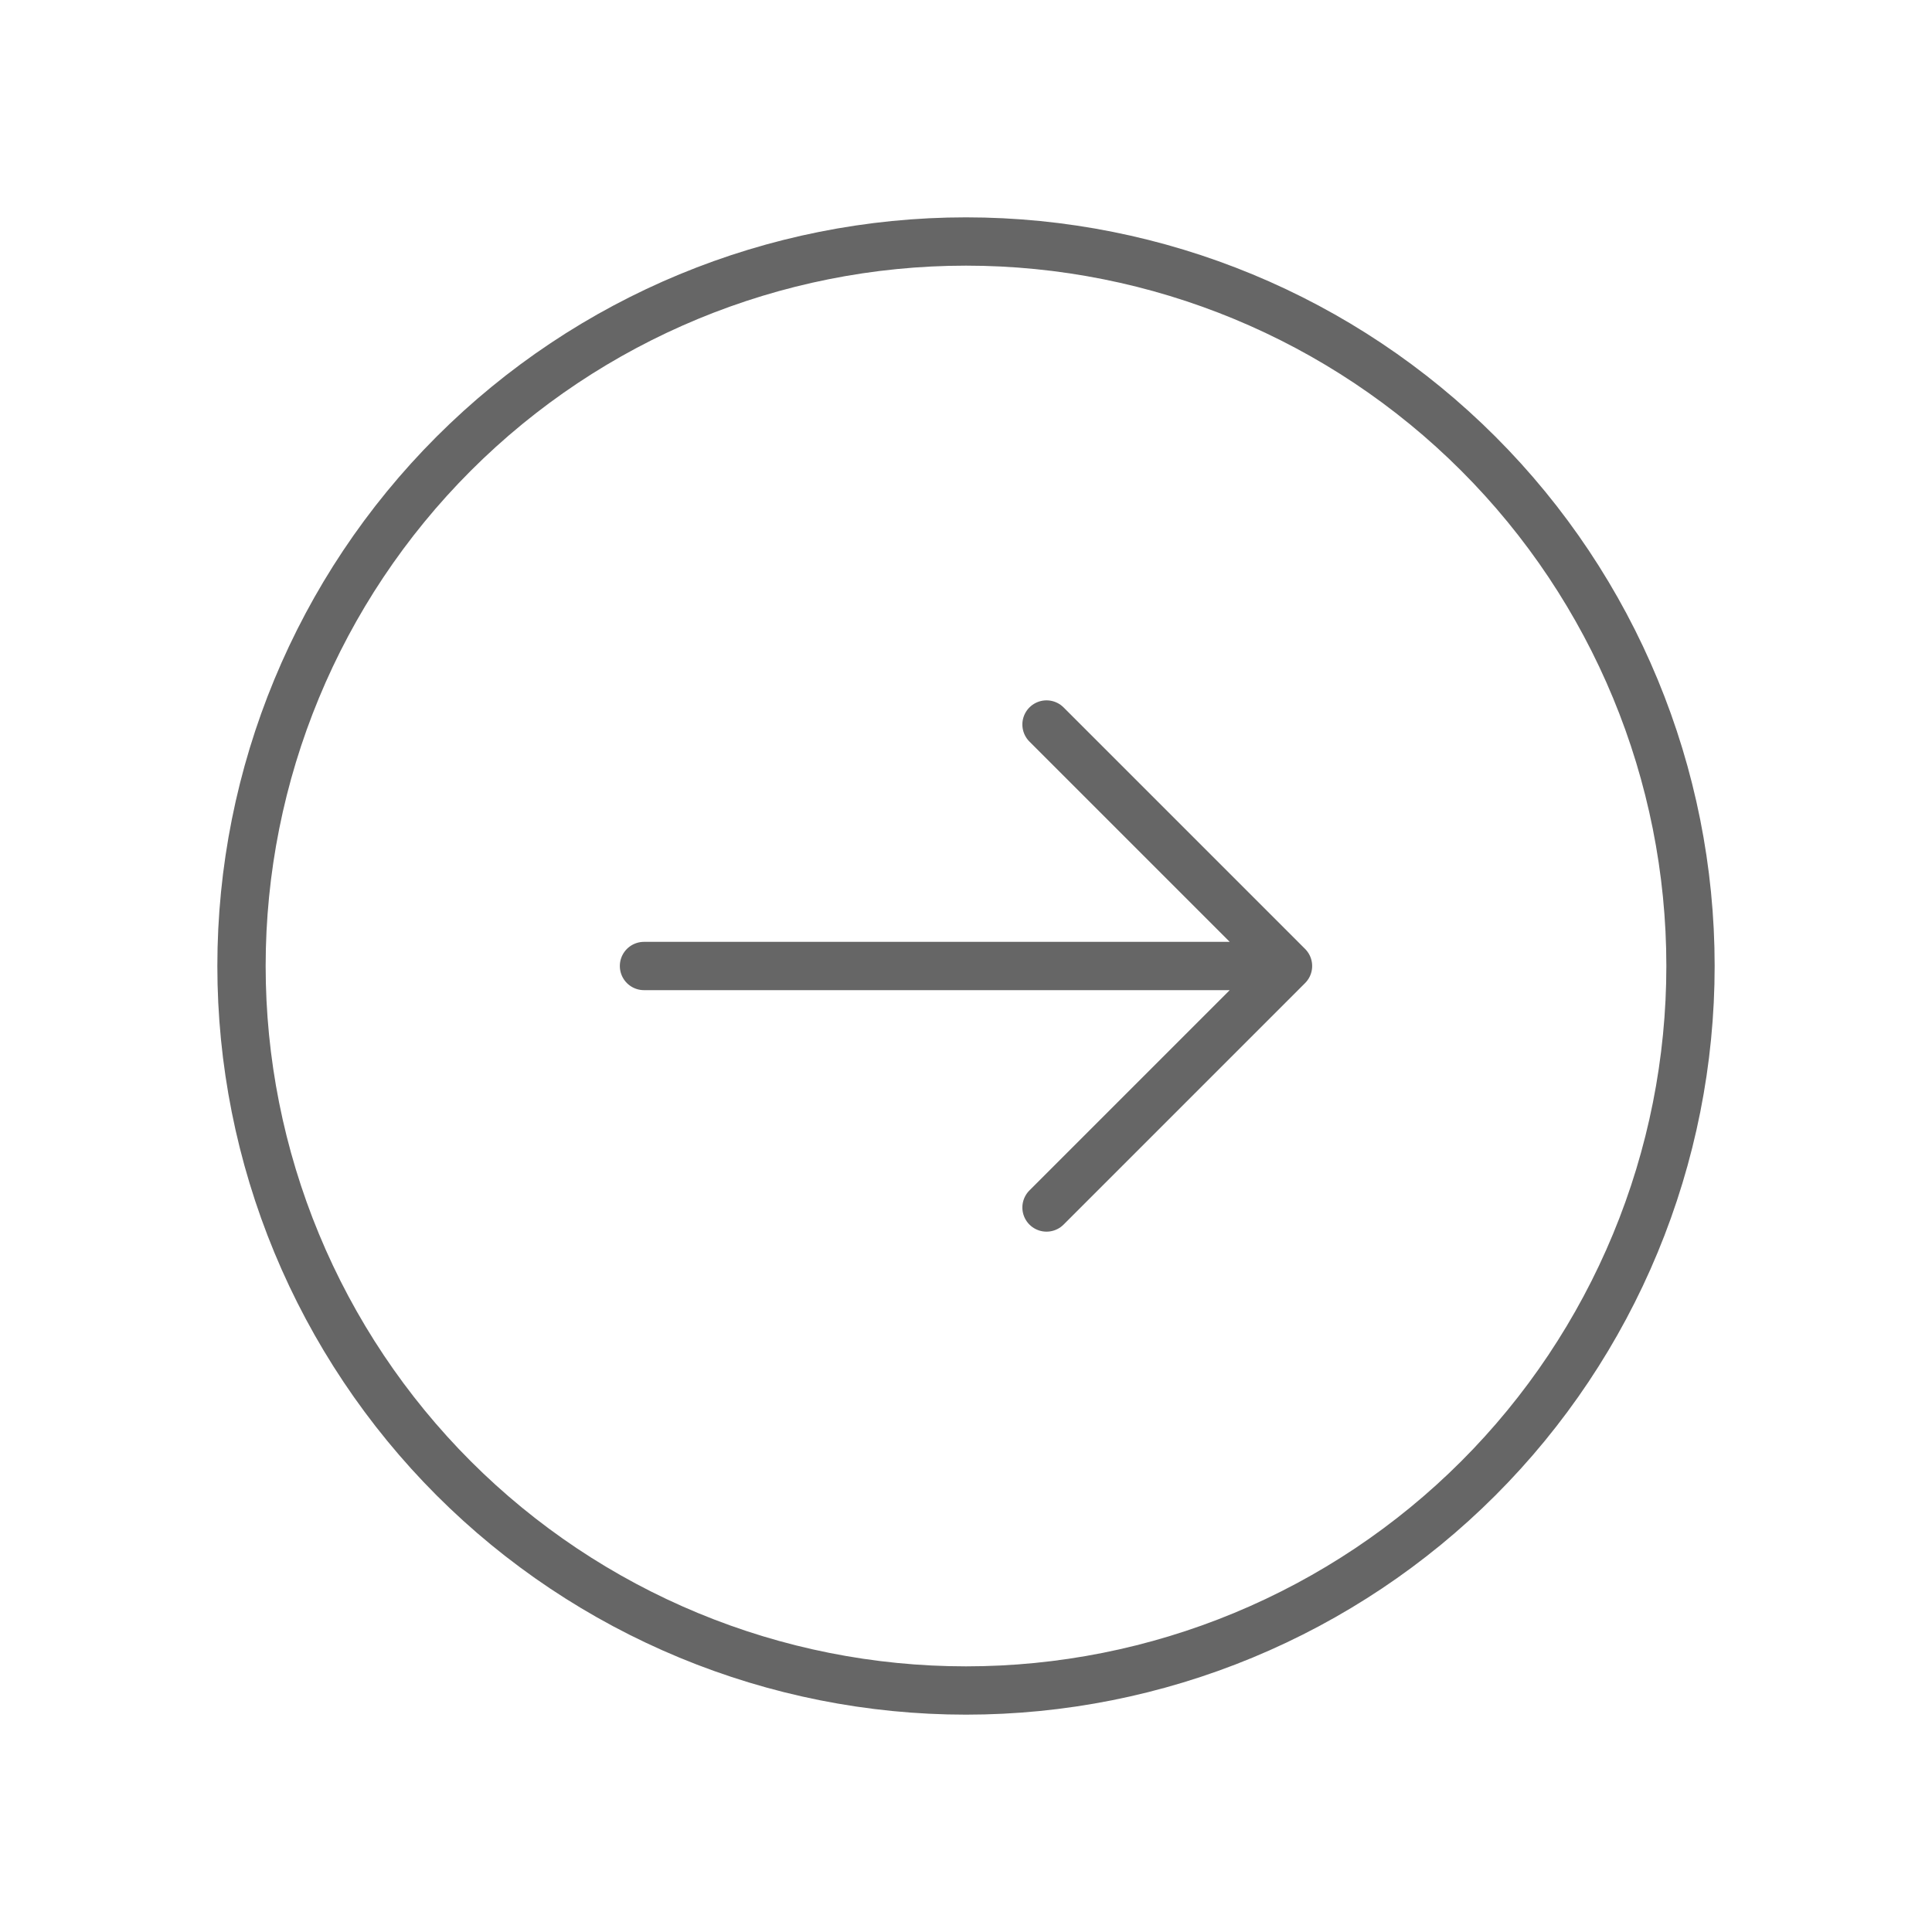
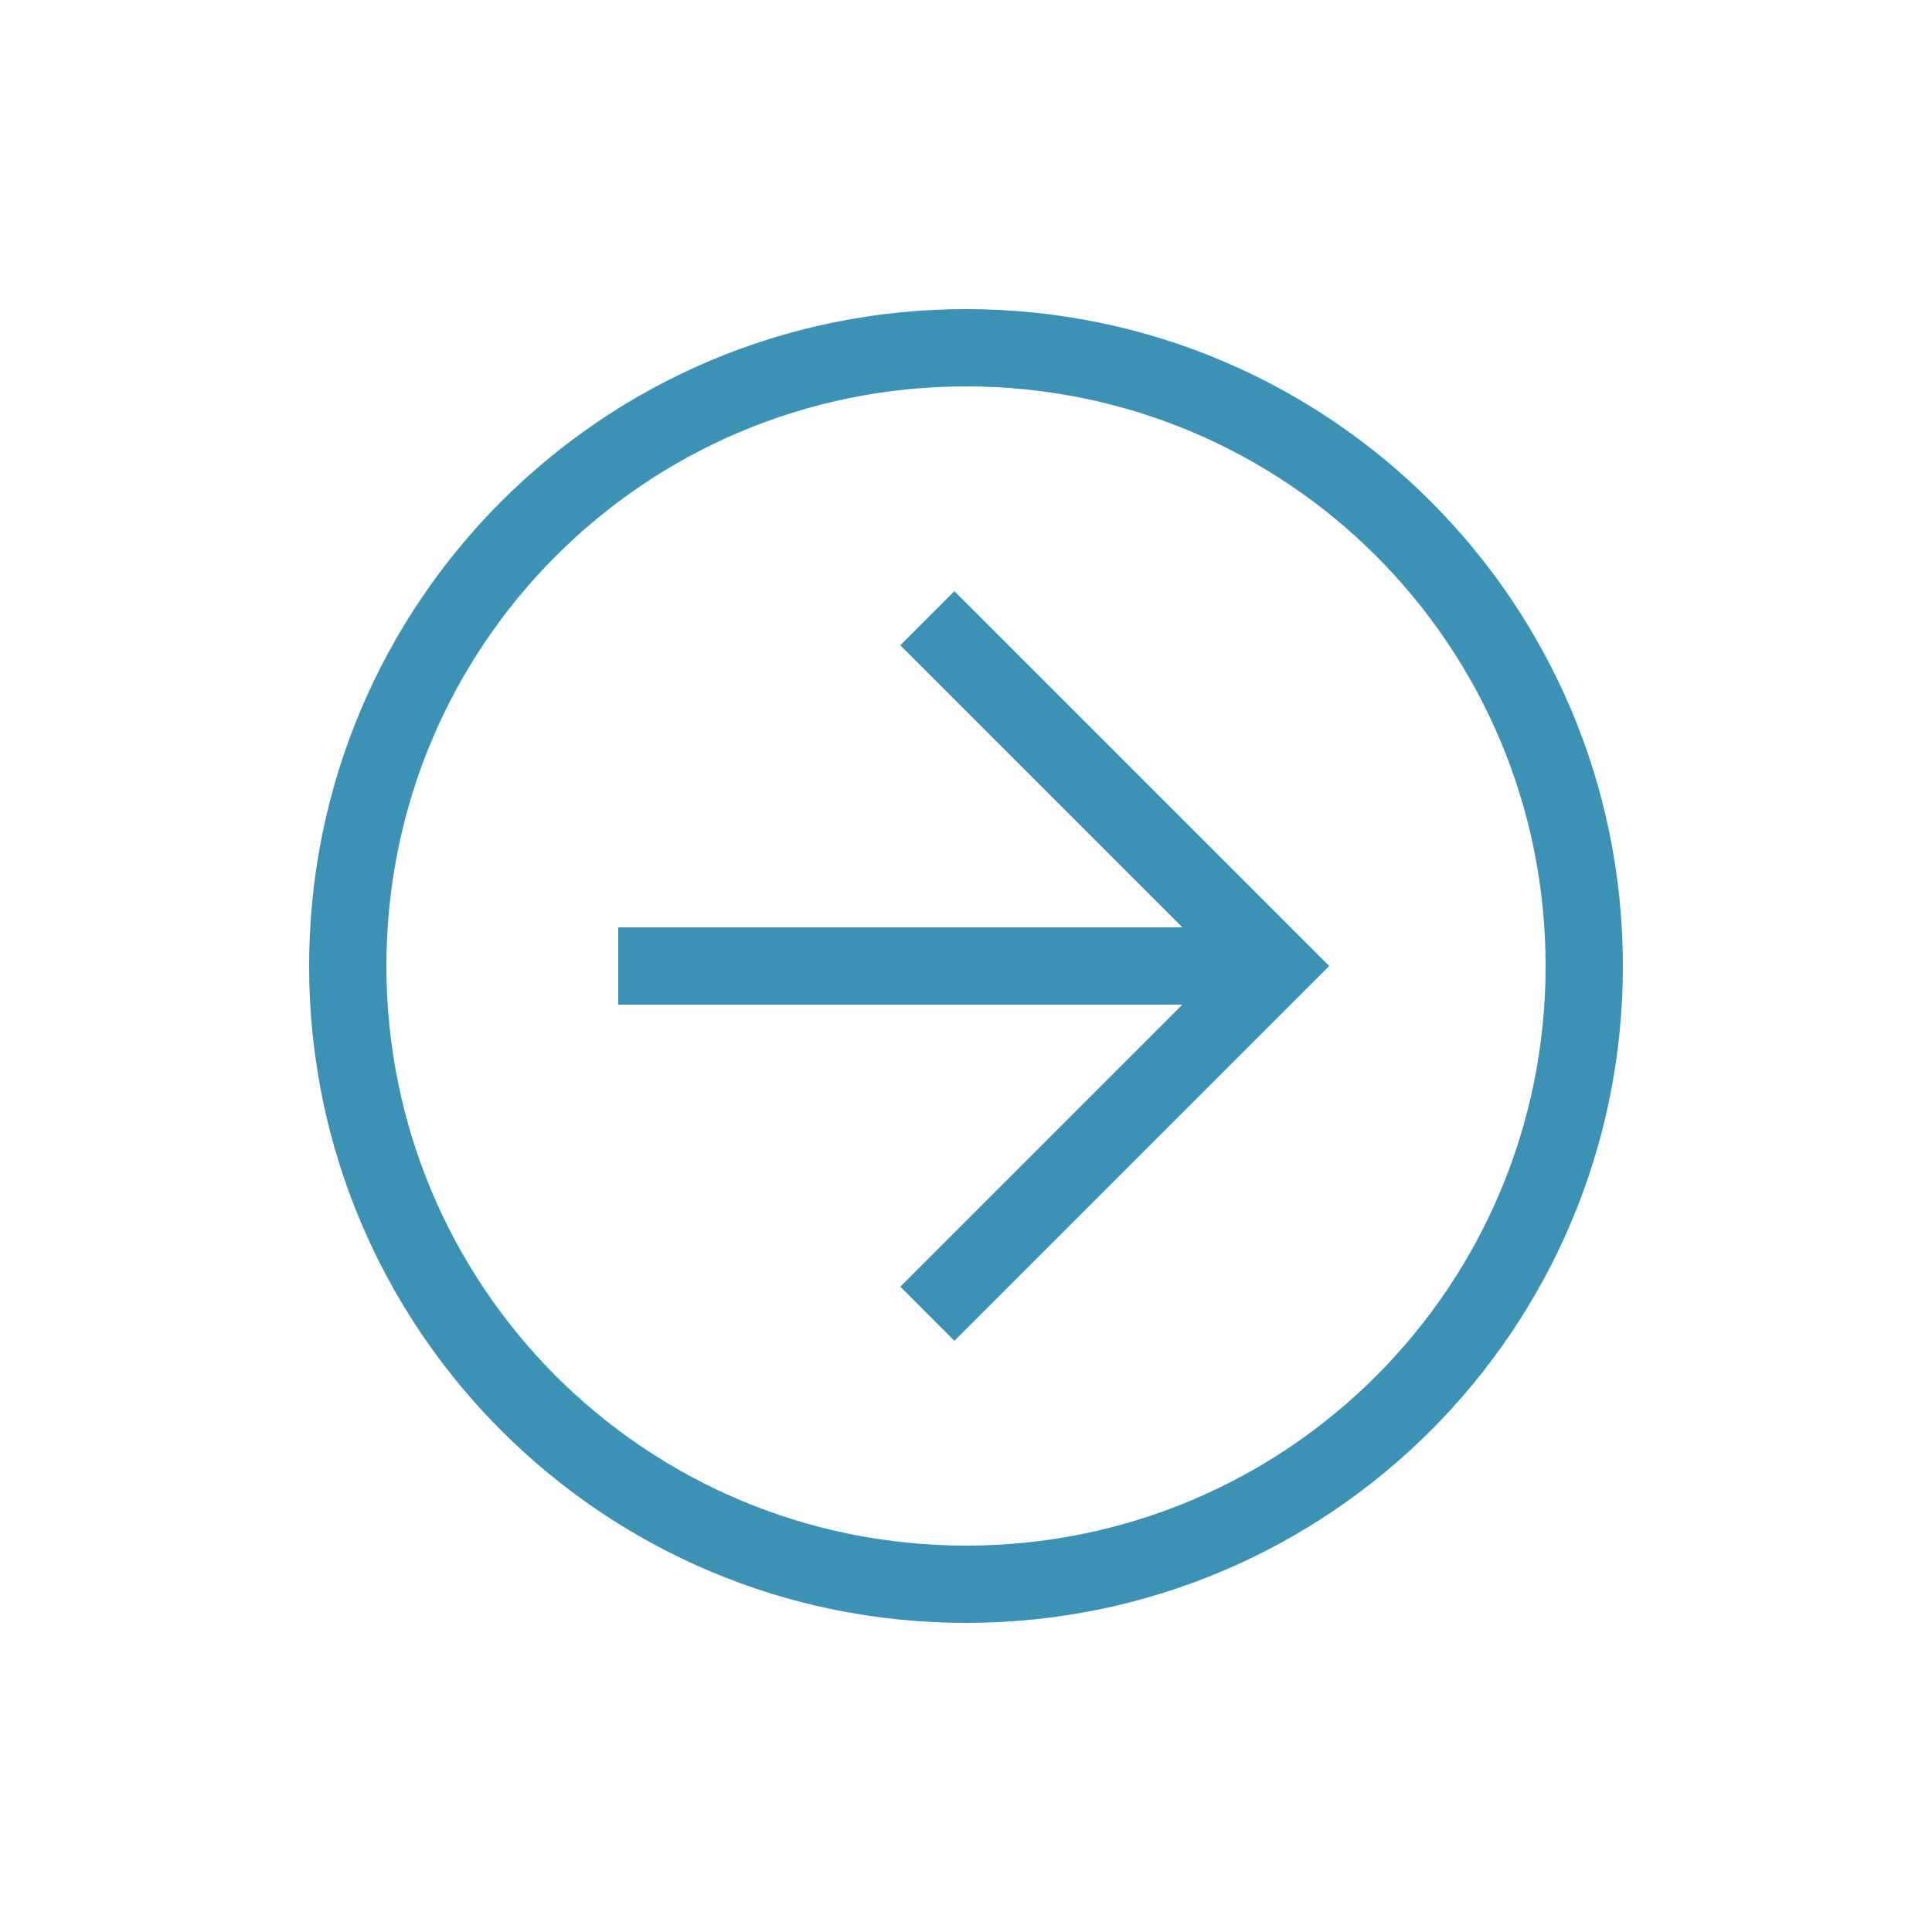
<svg xmlns="http://www.w3.org/2000/svg" width="40" height="40" viewBox="0 0 40 40" fill="none">
-   <path d="M21.667 15L26.667 20L21.667 15ZM26.667 20L21.667 25L26.667 20ZM26.667 20H13.333H26.667ZM35 20C35 21.97 34.612 23.92 33.858 25.74C33.104 27.56 32 29.214 30.607 30.607C29.214 32 27.56 33.104 25.74 33.858C23.92 34.612 21.97 35 20 35C18.03 35 16.08 34.612 14.26 33.858C12.44 33.104 10.786 32 9.393 30.607C8.001 29.214 6.896 27.56 6.142 25.74C5.388 23.92 5 21.97 5 20C5 16.022 6.58 12.206 9.393 9.393C12.206 6.58 16.022 5 20 5C23.978 5 27.794 6.58 30.607 9.393C33.42 12.206 35 16.022 35 20Z" stroke="#666666" stroke-linecap="round" stroke-linejoin="round" />
+   <path d="M20 33.6C12.48 33.6 6.4 27.52 6.4 20C6.4 12.48 12.48 6.4 20 6.4C27.52 6.4 33.6 12.48 33.6 20C33.6 27.52 27.52 33.6 20 33.6ZM20 8C13.36 8 8 13.36 8 20C8 26.64 13.36 32 20 32C26.64 32 32 26.64 32 20C32 13.36 26.64 8 20 8Z" fill="#3C92B4" />
+   <path d="M19.76 27.76L18.64 26.64L25.28 20L18.64 13.36L19.76 12.24L27.52 20L19.76 27.76Z" fill="#3C92B4" />
+   <path d="M12.8 19.2H26.4V20.8H12.8V19.2Z" fill="#3C92B4" />
</svg>
